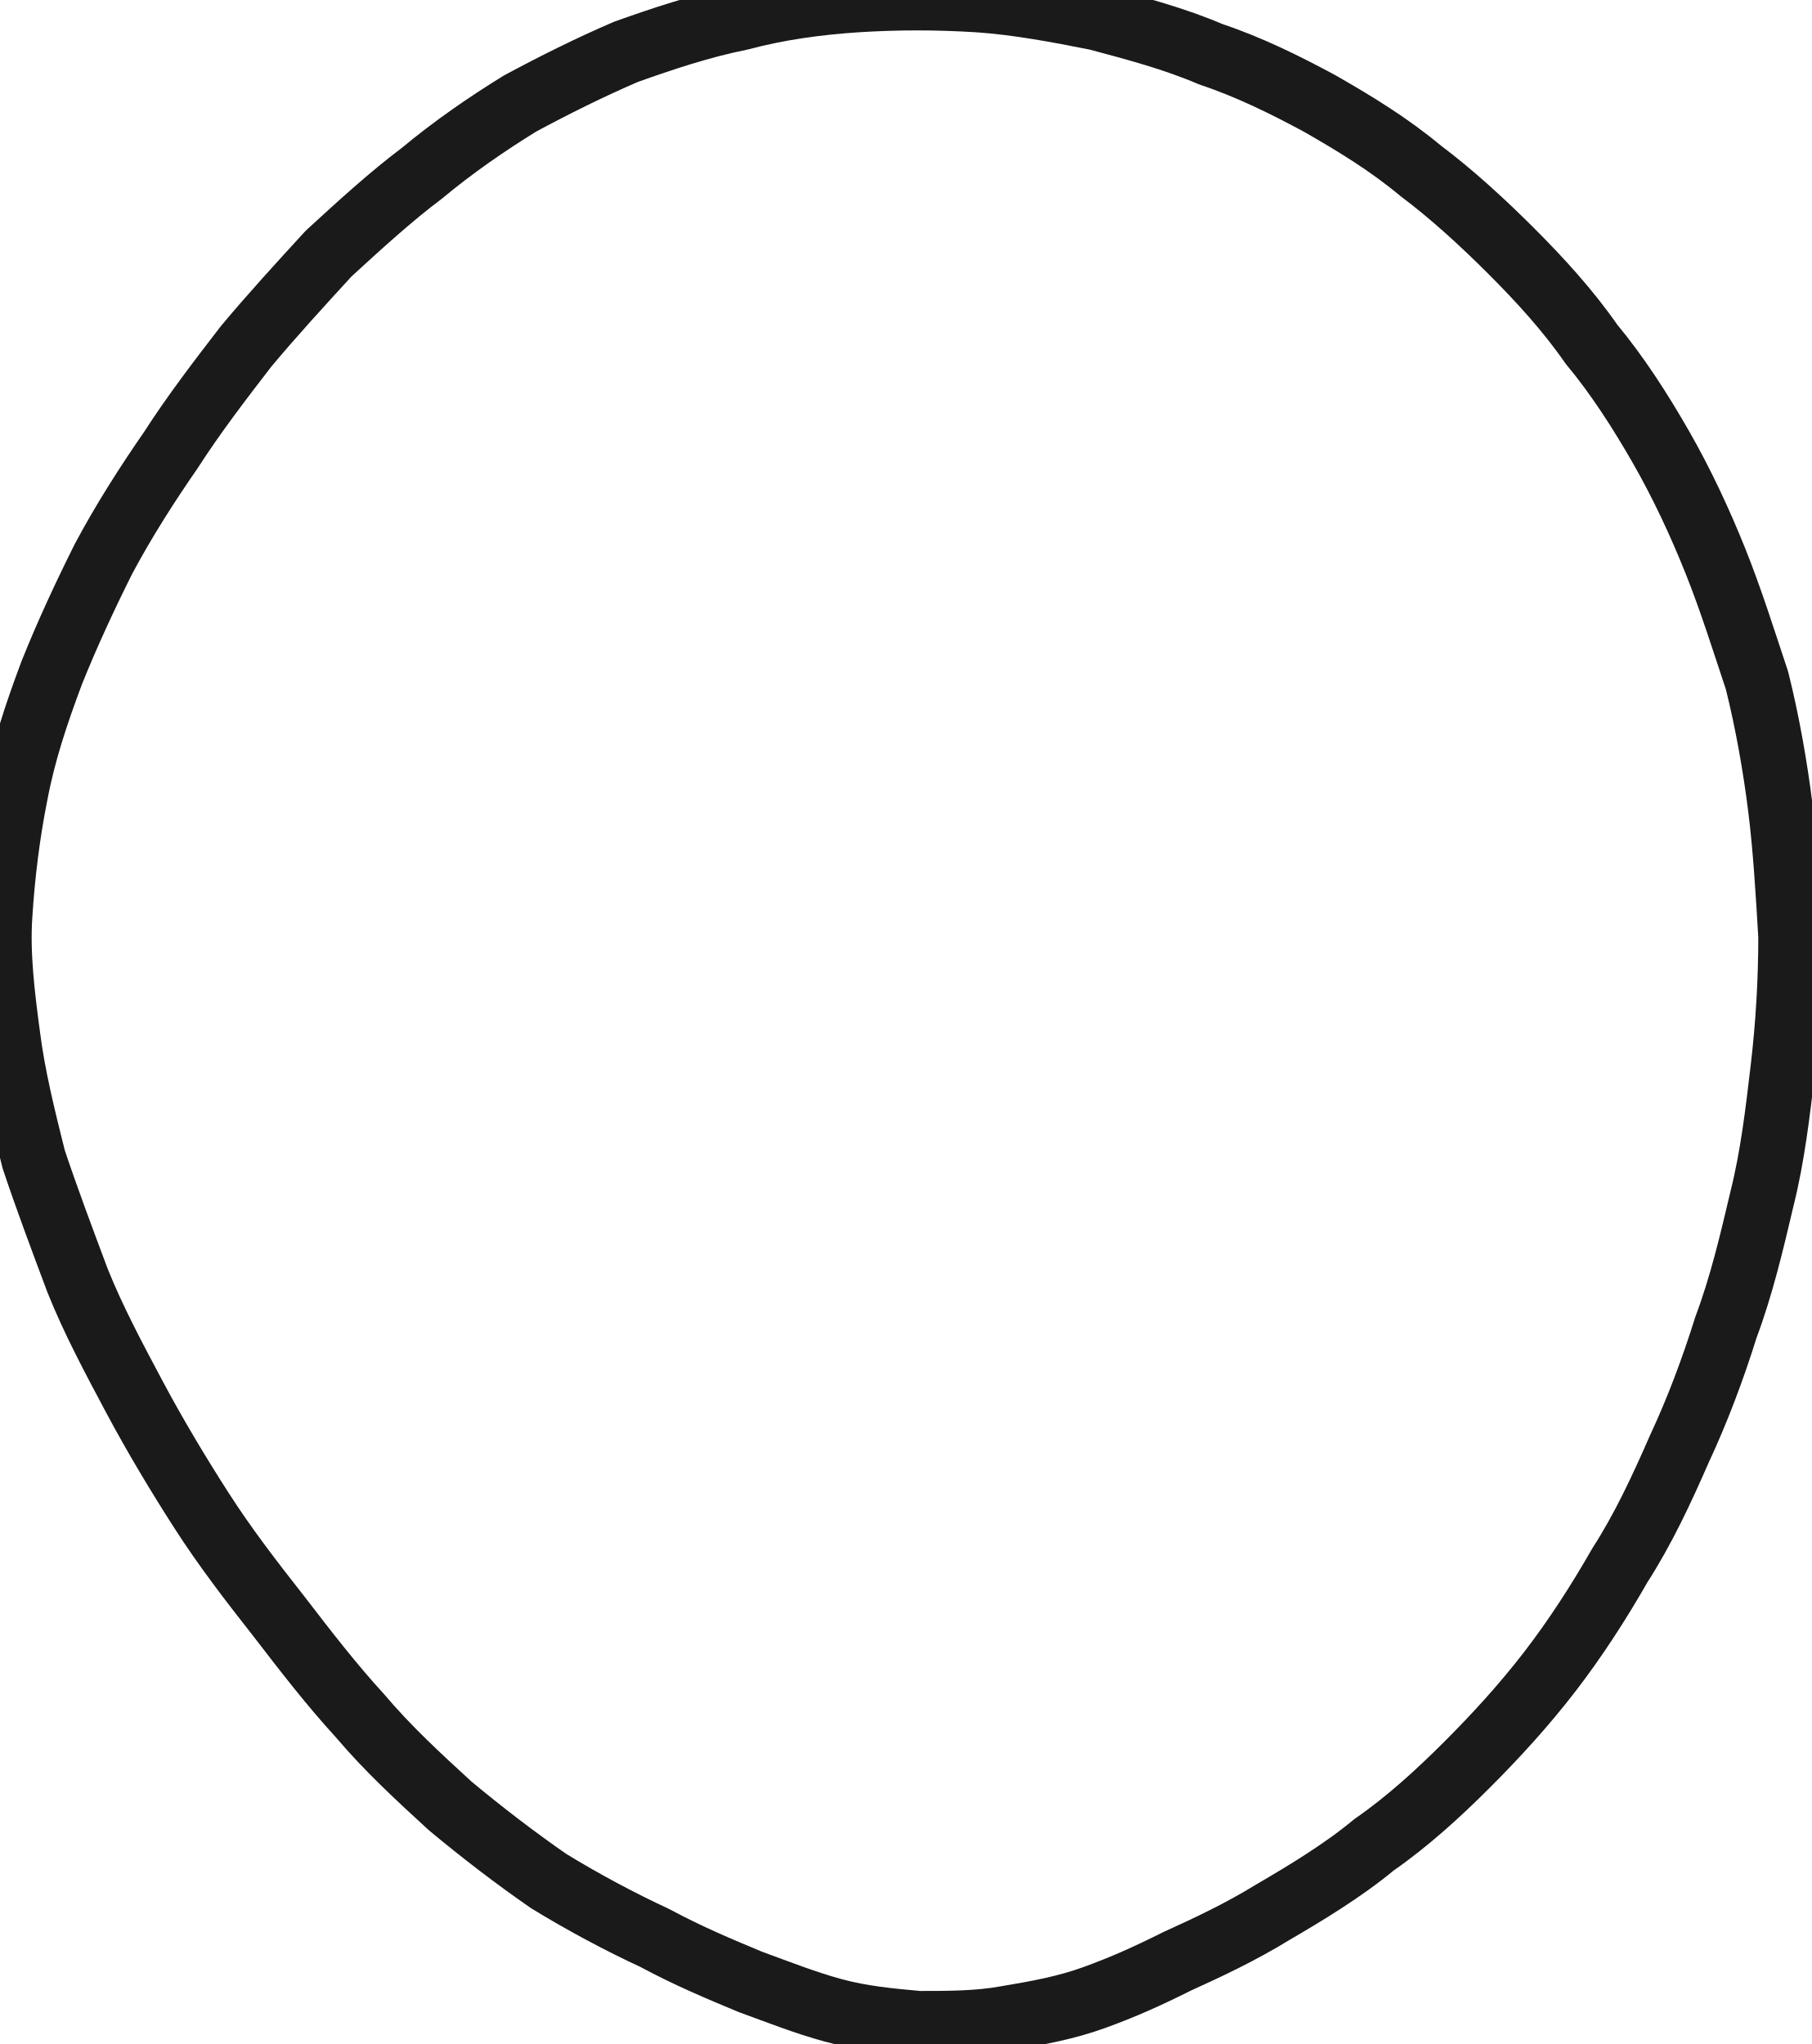
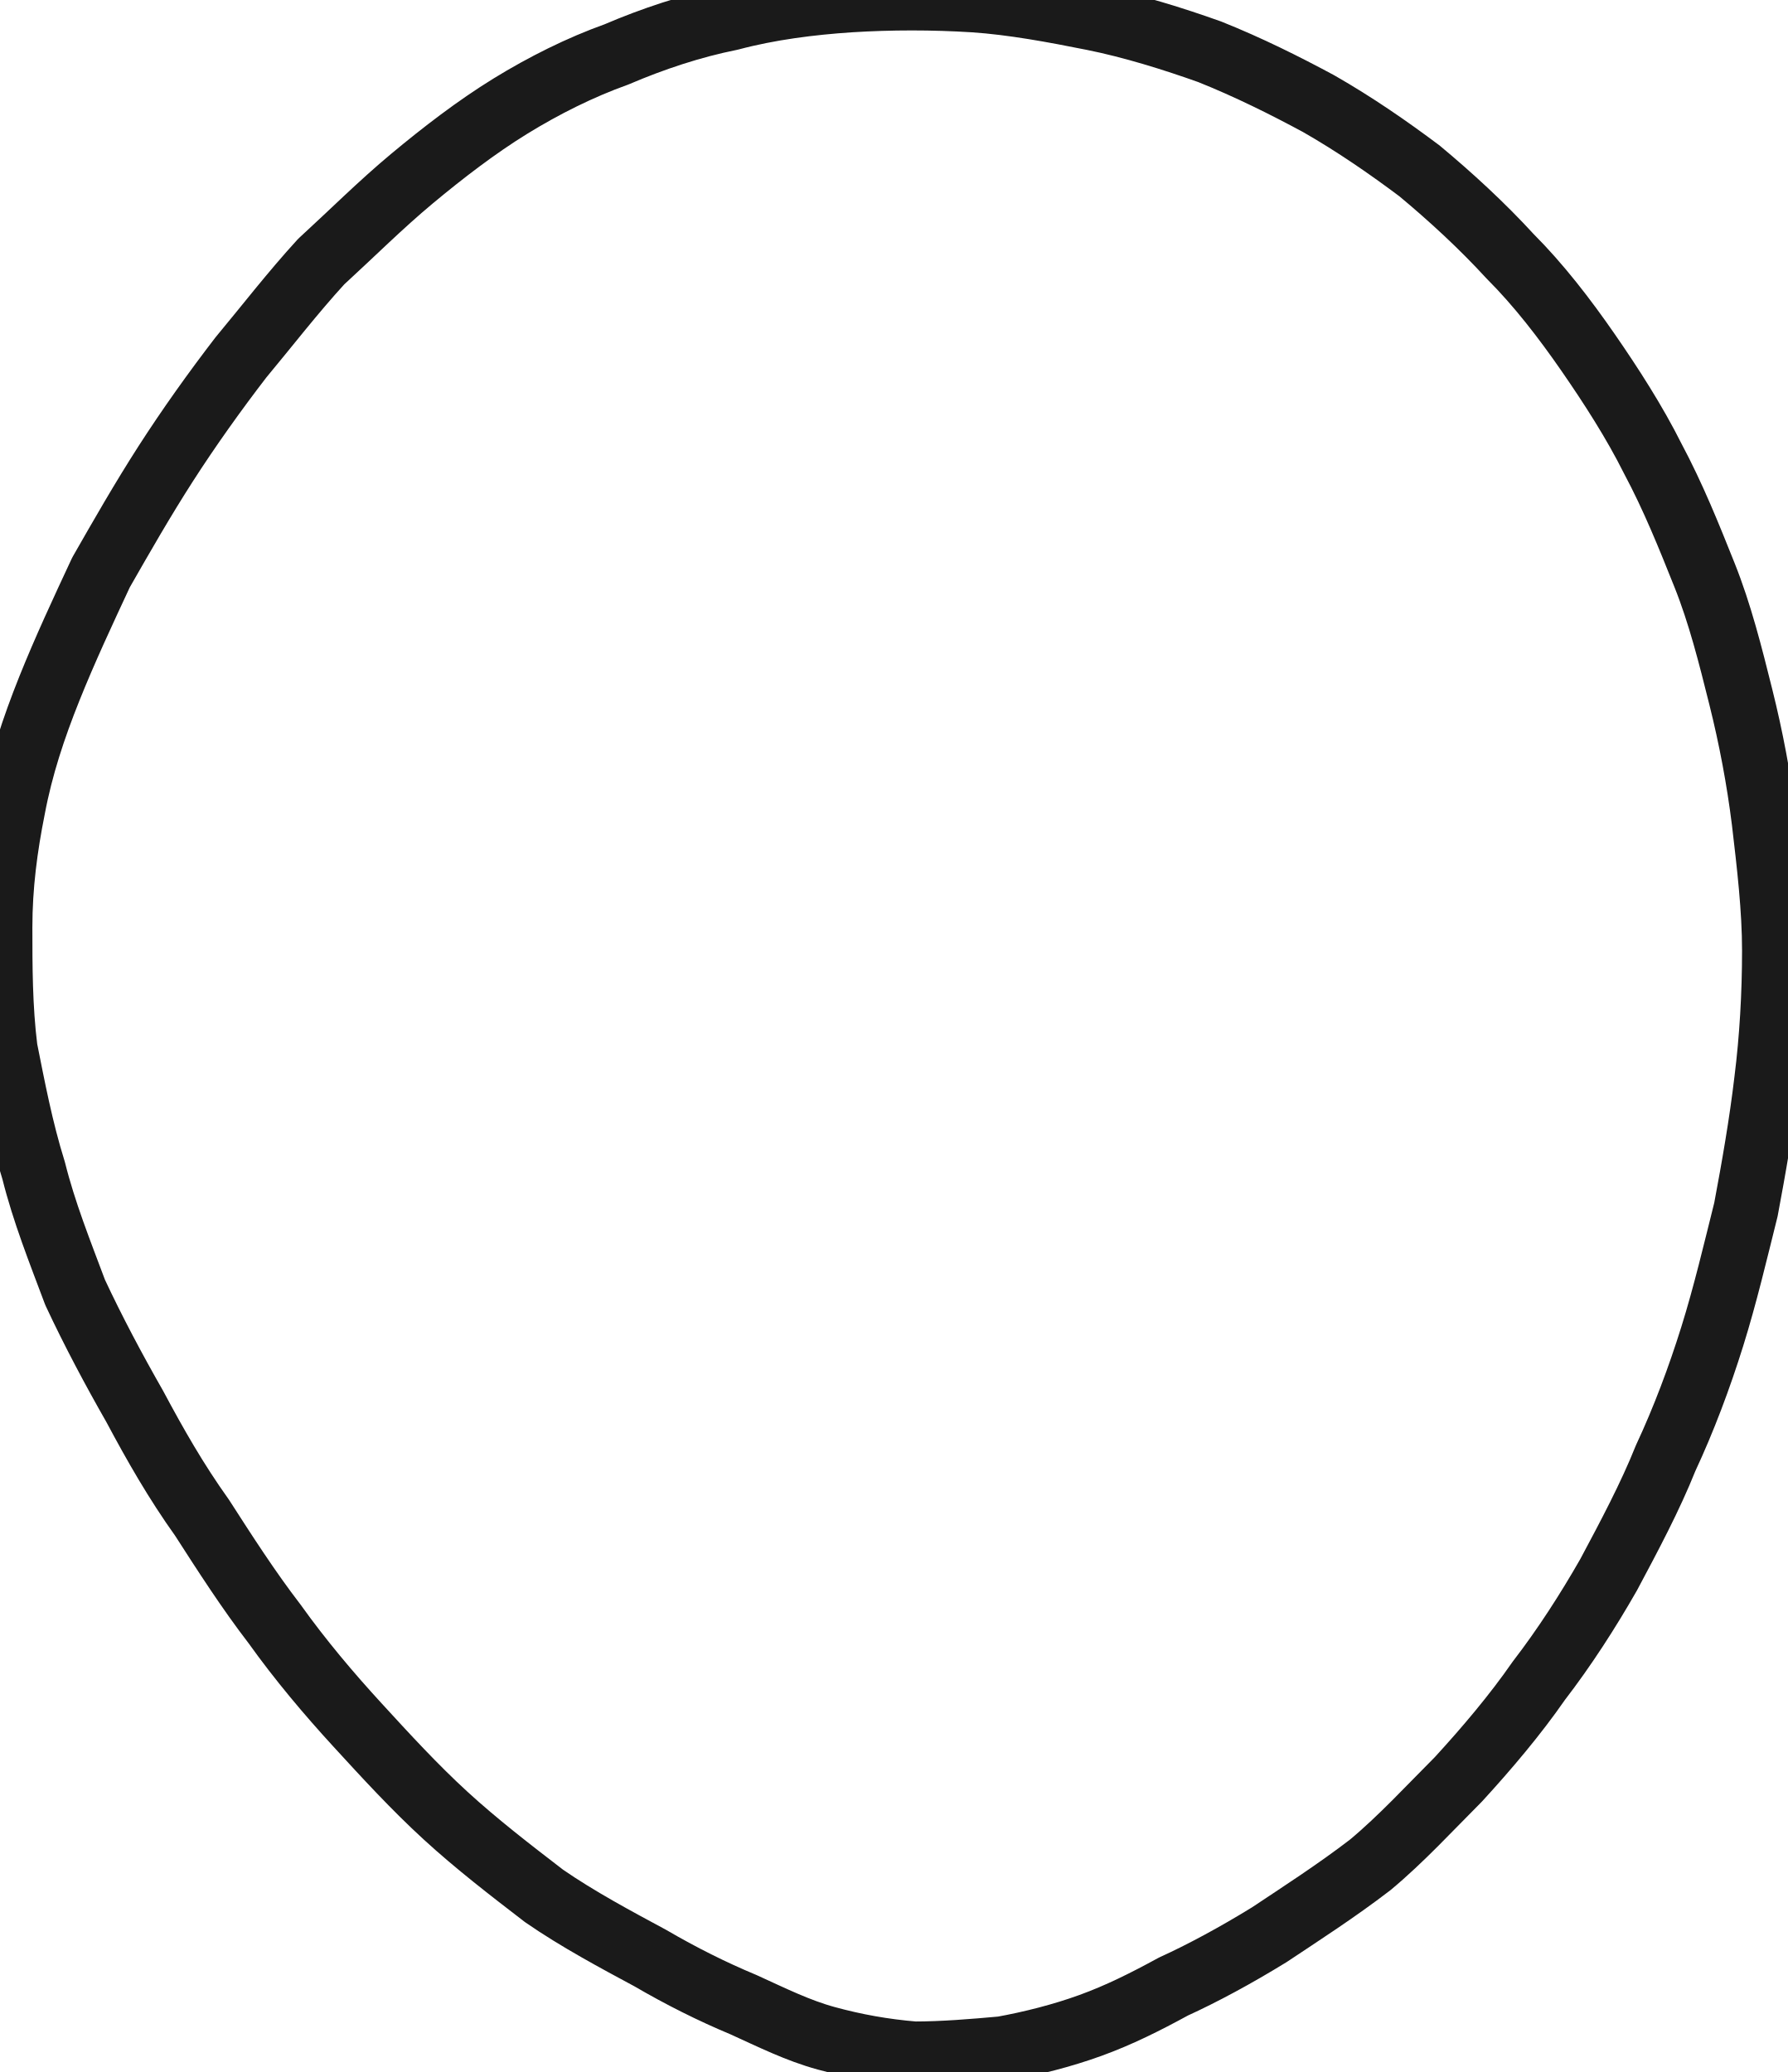
- <svg xmlns="http://www.w3.org/2000/svg" viewBox="0 0 70 79">
-   <path d="M35.5 78.2 C34.4 78.1 33.3 78.0 32.2 77.7 C31.1 77.4 30.1 77.0 29.0 76.6 C27.8 76.1 26.6 75.6 25.3 74.9 C24.0 74.3 22.5 73.5 21.2 72.7 C19.9 71.8 18.6 70.8 17.4 69.8 C16.2 68.7 15.0 67.6 13.9 66.3 C12.8 65.1 11.8 63.8 10.8 62.5 C9.7 61.1 8.7 59.8 7.8 58.4 C6.9 57.0 6.0 55.5 5.2 54.0 C4.4 52.5 3.6 51.0 3.0 49.5 C2.4 47.9 1.8 46.3 1.3 44.8 C0.9 43.2 0.5 41.6 0.3 40.0 C0.1 38.5 -0.1 36.9 0.0 35.4 C0.1 33.8 0.3 32.2 0.6 30.7 C0.9 29.1 1.4 27.6 2.0 26.0 C2.6 24.5 3.3 23.0 4.0 21.6 C4.8 20.1 5.7 18.7 6.6 17.4 C7.5 16.0 8.5 14.7 9.5 13.4 C10.5 12.2 11.6 11.0 12.7 9.8 C13.9 8.7 15.1 7.6 16.3 6.7 C17.5 5.7 18.8 4.8 20.1 4.0 C21.4 3.3 22.8 2.6 24.2 2.0 C25.6 1.5 27.1 1.0 28.6 0.7 C30.1 0.3 31.6 0.1 33.1 0.0 C34.7 -0.1 36.2 -0.1 37.8 0.0 C39.3 0.1 40.9 0.4 42.4 0.7 C43.9 1.1 45.4 1.5 46.8 2.1 C48.3 2.6 49.7 3.3 51.0 4.0 C52.4 4.8 53.7 5.6 54.9 6.6 C56.1 7.5 57.3 8.6 58.4 9.7 C59.5 10.8 60.6 12.0 61.5 13.3 C62.5 14.5 63.4 15.9 64.2 17.3 C65.0 18.7 65.7 20.2 66.3 21.7 C66.9 23.2 67.4 24.8 67.9 26.3 C68.3 27.9 68.6 29.6 68.8 31.2 C69.0 32.8 69.1 34.5 69.2 36.2 C69.2 37.9 69.1 39.6 68.9 41.3 C68.7 43.0 68.5 44.7 68.1 46.3 C67.7 48.0 67.3 49.7 66.7 51.3 C66.2 52.9 65.6 54.5 64.9 56.0 C64.2 57.6 63.5 59.1 62.6 60.5 C61.8 61.9 60.9 63.3 59.9 64.6 C58.9 65.9 57.8 67.1 56.7 68.2 C55.6 69.3 54.4 70.4 53.1 71.3 C51.9 72.3 50.4 73.2 49.2 73.9 C47.9 74.7 46.6 75.3 45.5 75.8 C44.3 76.4 43.4 76.8 42.3 77.2 C41.2 77.6 40.1 77.8 38.9 78.0 C37.8 78.2 36.7 78.2 35.5 78.2 Z" fill="none" stroke="#1a1a1a" stroke-width="2.5" vector-effect="non-scaling-stroke" stroke-linecap="round" stroke-linejoin="round" />
+ <svg xmlns="http://www.w3.org/2000/svg" viewBox="0 0 69 80">
+   <path d="M35.3 79.3 C34.1 79.2 33.0 79.0 31.9 78.7 C30.8 78.4 29.8 77.9 28.7 77.4 C27.5 76.9 26.3 76.3 25.1 75.6 C23.8 74.9 22.3 74.1 21.0 73.2 C19.7 72.2 18.4 71.2 17.2 70.1 C16.0 69.0 14.9 67.8 13.8 66.6 C12.7 65.4 11.6 64.1 10.6 62.7 C9.6 61.4 8.7 60.0 7.8 58.6 C6.8 57.2 6.0 55.8 5.2 54.3 C4.4 52.9 3.6 51.4 2.9 49.9 C2.3 48.3 1.7 46.8 1.3 45.2 C0.8 43.6 0.5 42.0 0.2 40.5 C0.0 38.9 -0.0 37.3 0.0 35.8 C0.0 34.2 0.2 32.7 0.5 31.2 C0.8 29.6 1.3 28.1 1.9 26.6 C2.5 25.1 3.2 23.6 3.9 22.1 C4.7 20.7 5.5 19.3 6.4 17.9 C7.3 16.5 8.3 15.1 9.3 13.8 C10.3 12.6 11.3 11.3 12.4 10.1 C13.6 9.0 14.7 7.9 15.9 6.9 C17.1 5.9 18.4 4.9 19.7 4.1 C21.0 3.3 22.4 2.6 23.8 2.1 C25.2 1.5 26.7 1.0 28.2 0.7 C29.7 0.3 31.3 0.1 32.8 0.0 C34.4 -0.1 36.0 -0.1 37.6 0.0 C39.1 0.1 40.7 0.4 42.2 0.7 C43.7 1.0 45.3 1.5 46.7 2.0 C48.2 2.6 49.6 3.3 50.9 4.0 C52.3 4.8 53.6 5.7 54.8 6.6 C56.0 7.6 57.2 8.7 58.3 9.9 C59.4 11.0 60.4 12.3 61.3 13.6 C62.2 14.9 63.1 16.3 63.8 17.7 C64.6 19.2 65.2 20.7 65.8 22.2 C66.4 23.7 66.8 25.3 67.2 26.9 C67.6 28.5 67.9 30.1 68.1 31.7 C68.3 33.4 68.5 35.1 68.5 36.7 C68.5 38.4 68.4 40.1 68.2 41.7 C68.0 43.4 67.7 45.1 67.4 46.7 C67.0 48.3 66.6 50.0 66.1 51.6 C65.6 53.2 65.0 54.8 64.3 56.3 C63.7 57.8 62.9 59.3 62.1 60.8 C61.3 62.2 60.4 63.6 59.4 64.9 C58.5 66.2 57.4 67.5 56.3 68.7 C55.2 69.8 54.1 71.0 52.9 72.0 C51.6 73.0 50.2 73.9 49.0 74.7 C47.7 75.5 46.4 76.2 45.3 76.7 C44.2 77.3 43.2 77.8 42.1 78.2 C41.0 78.6 39.8 78.9 38.7 79.1 C37.6 79.2 36.4 79.3 35.3 79.3 Z" fill="none" stroke="#1a1a1a" stroke-width="2.5" vector-effect="non-scaling-stroke" stroke-linecap="round" stroke-linejoin="round" />
</svg>
